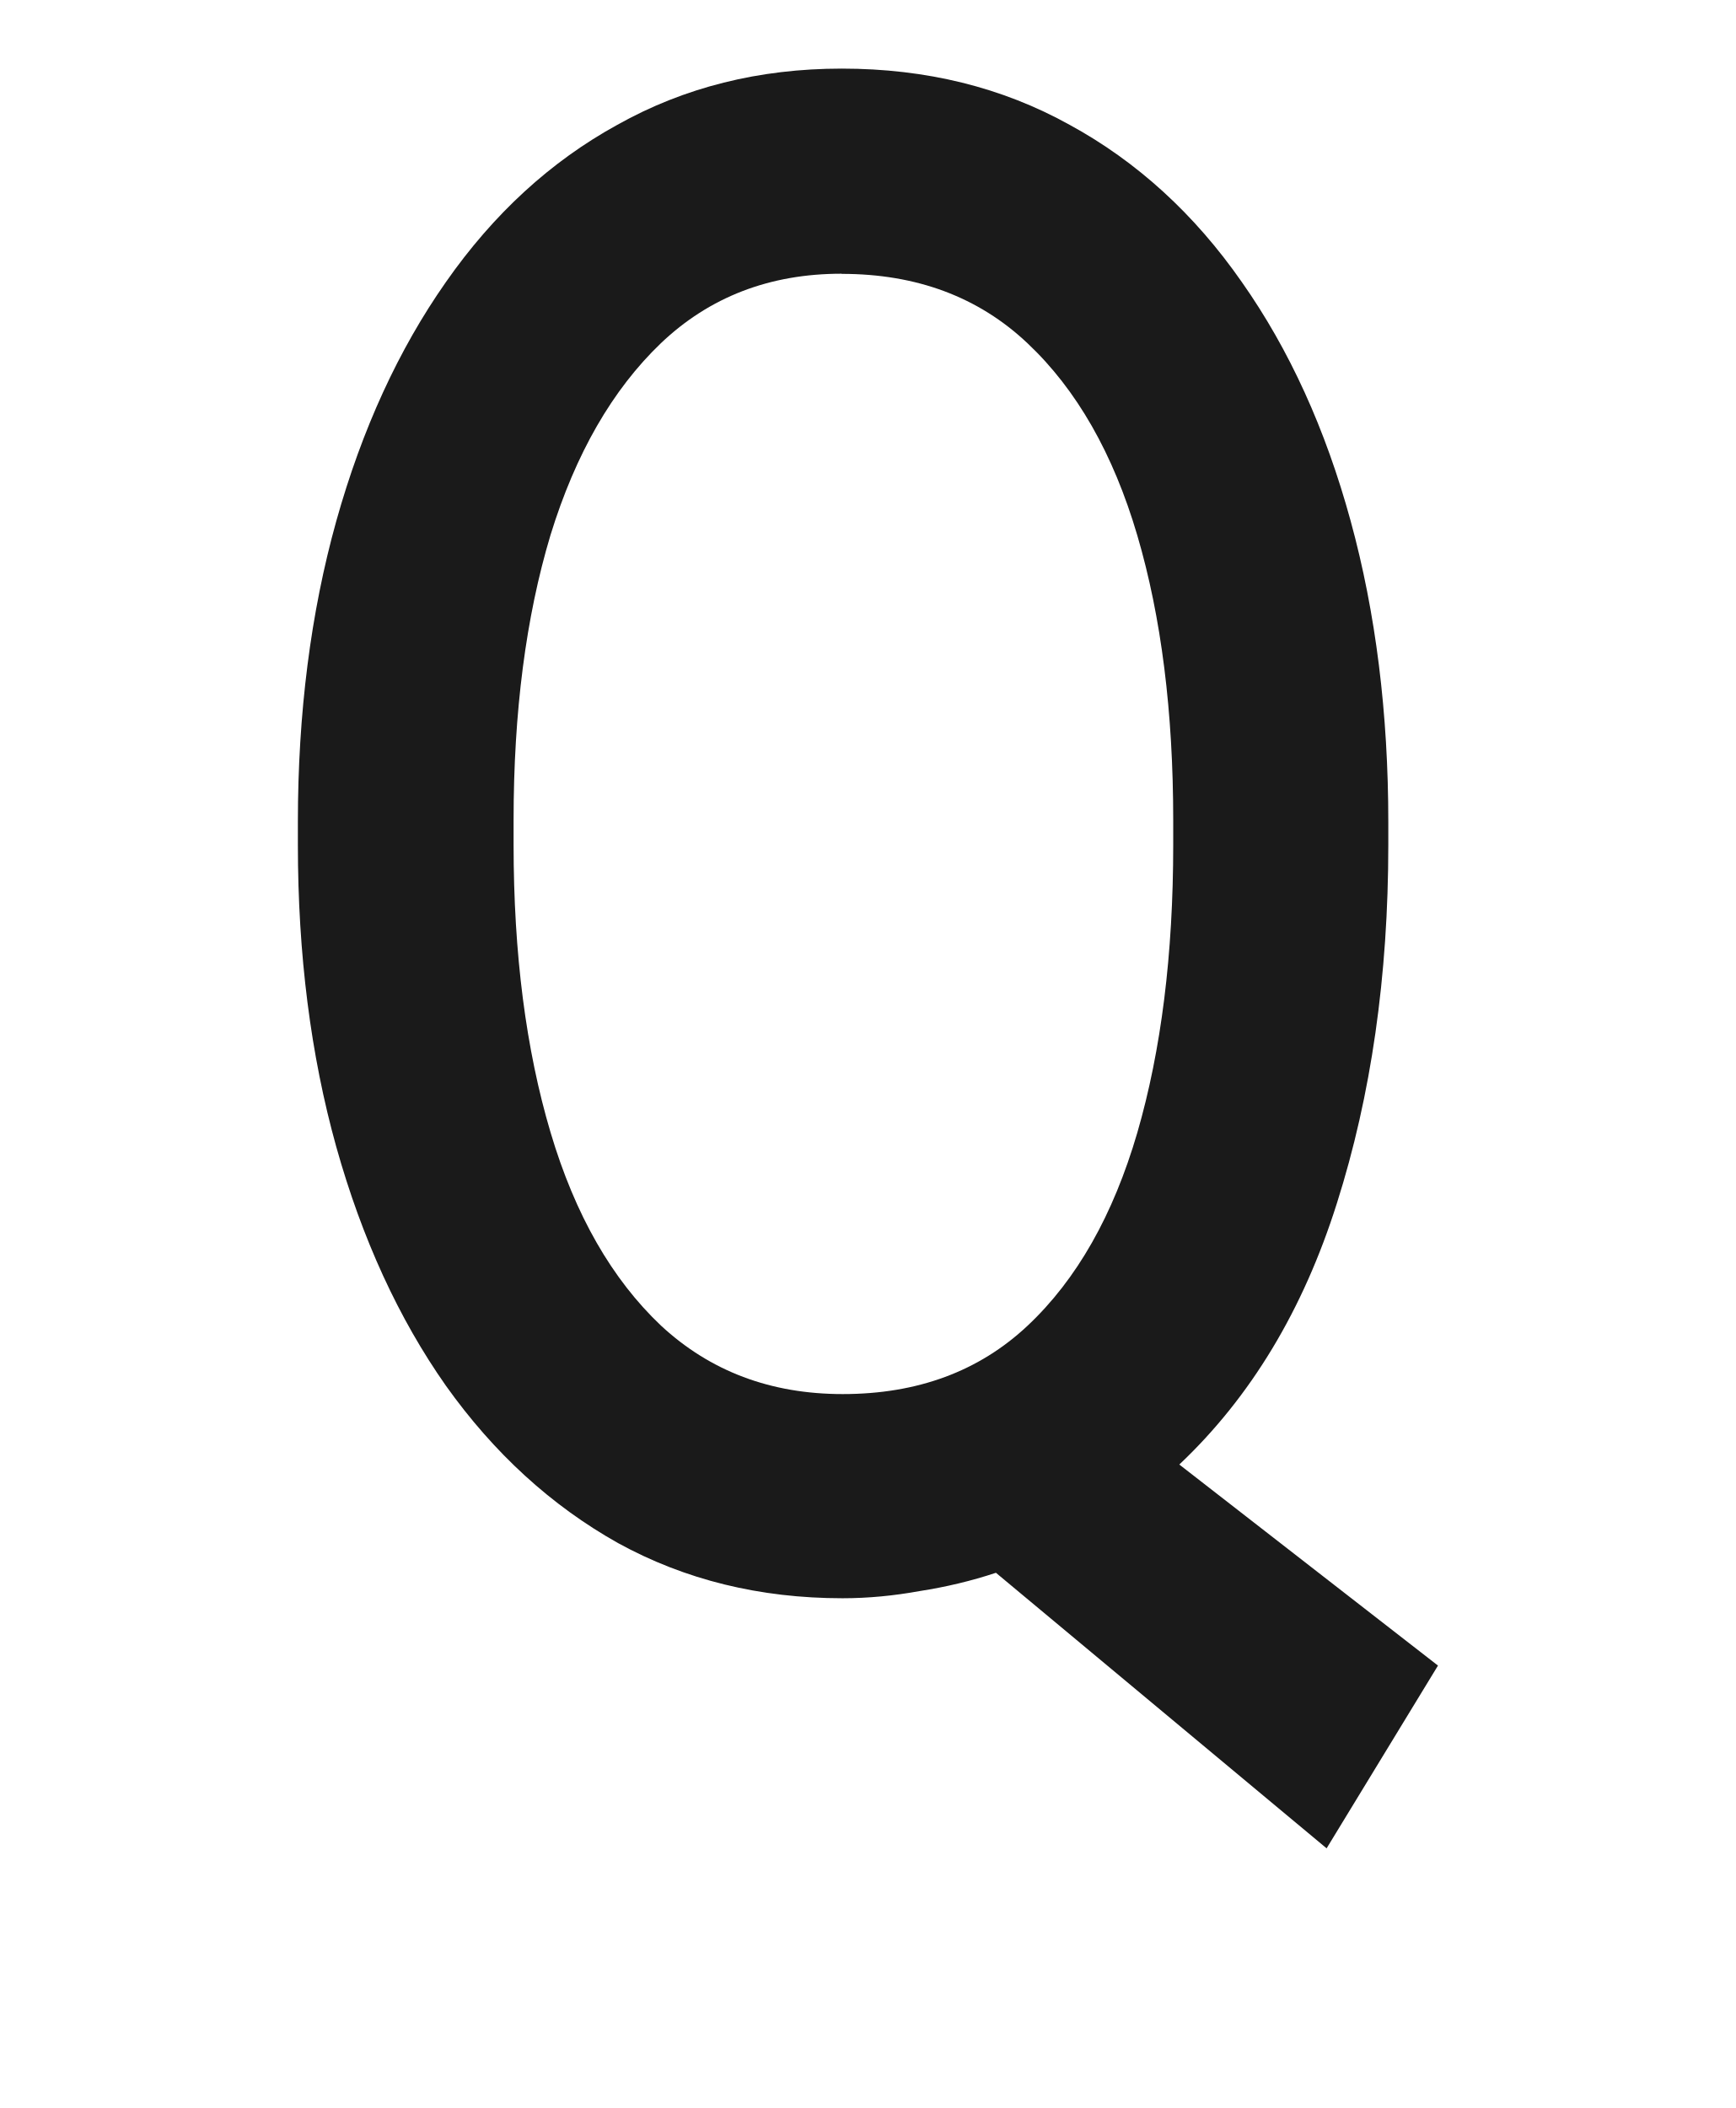
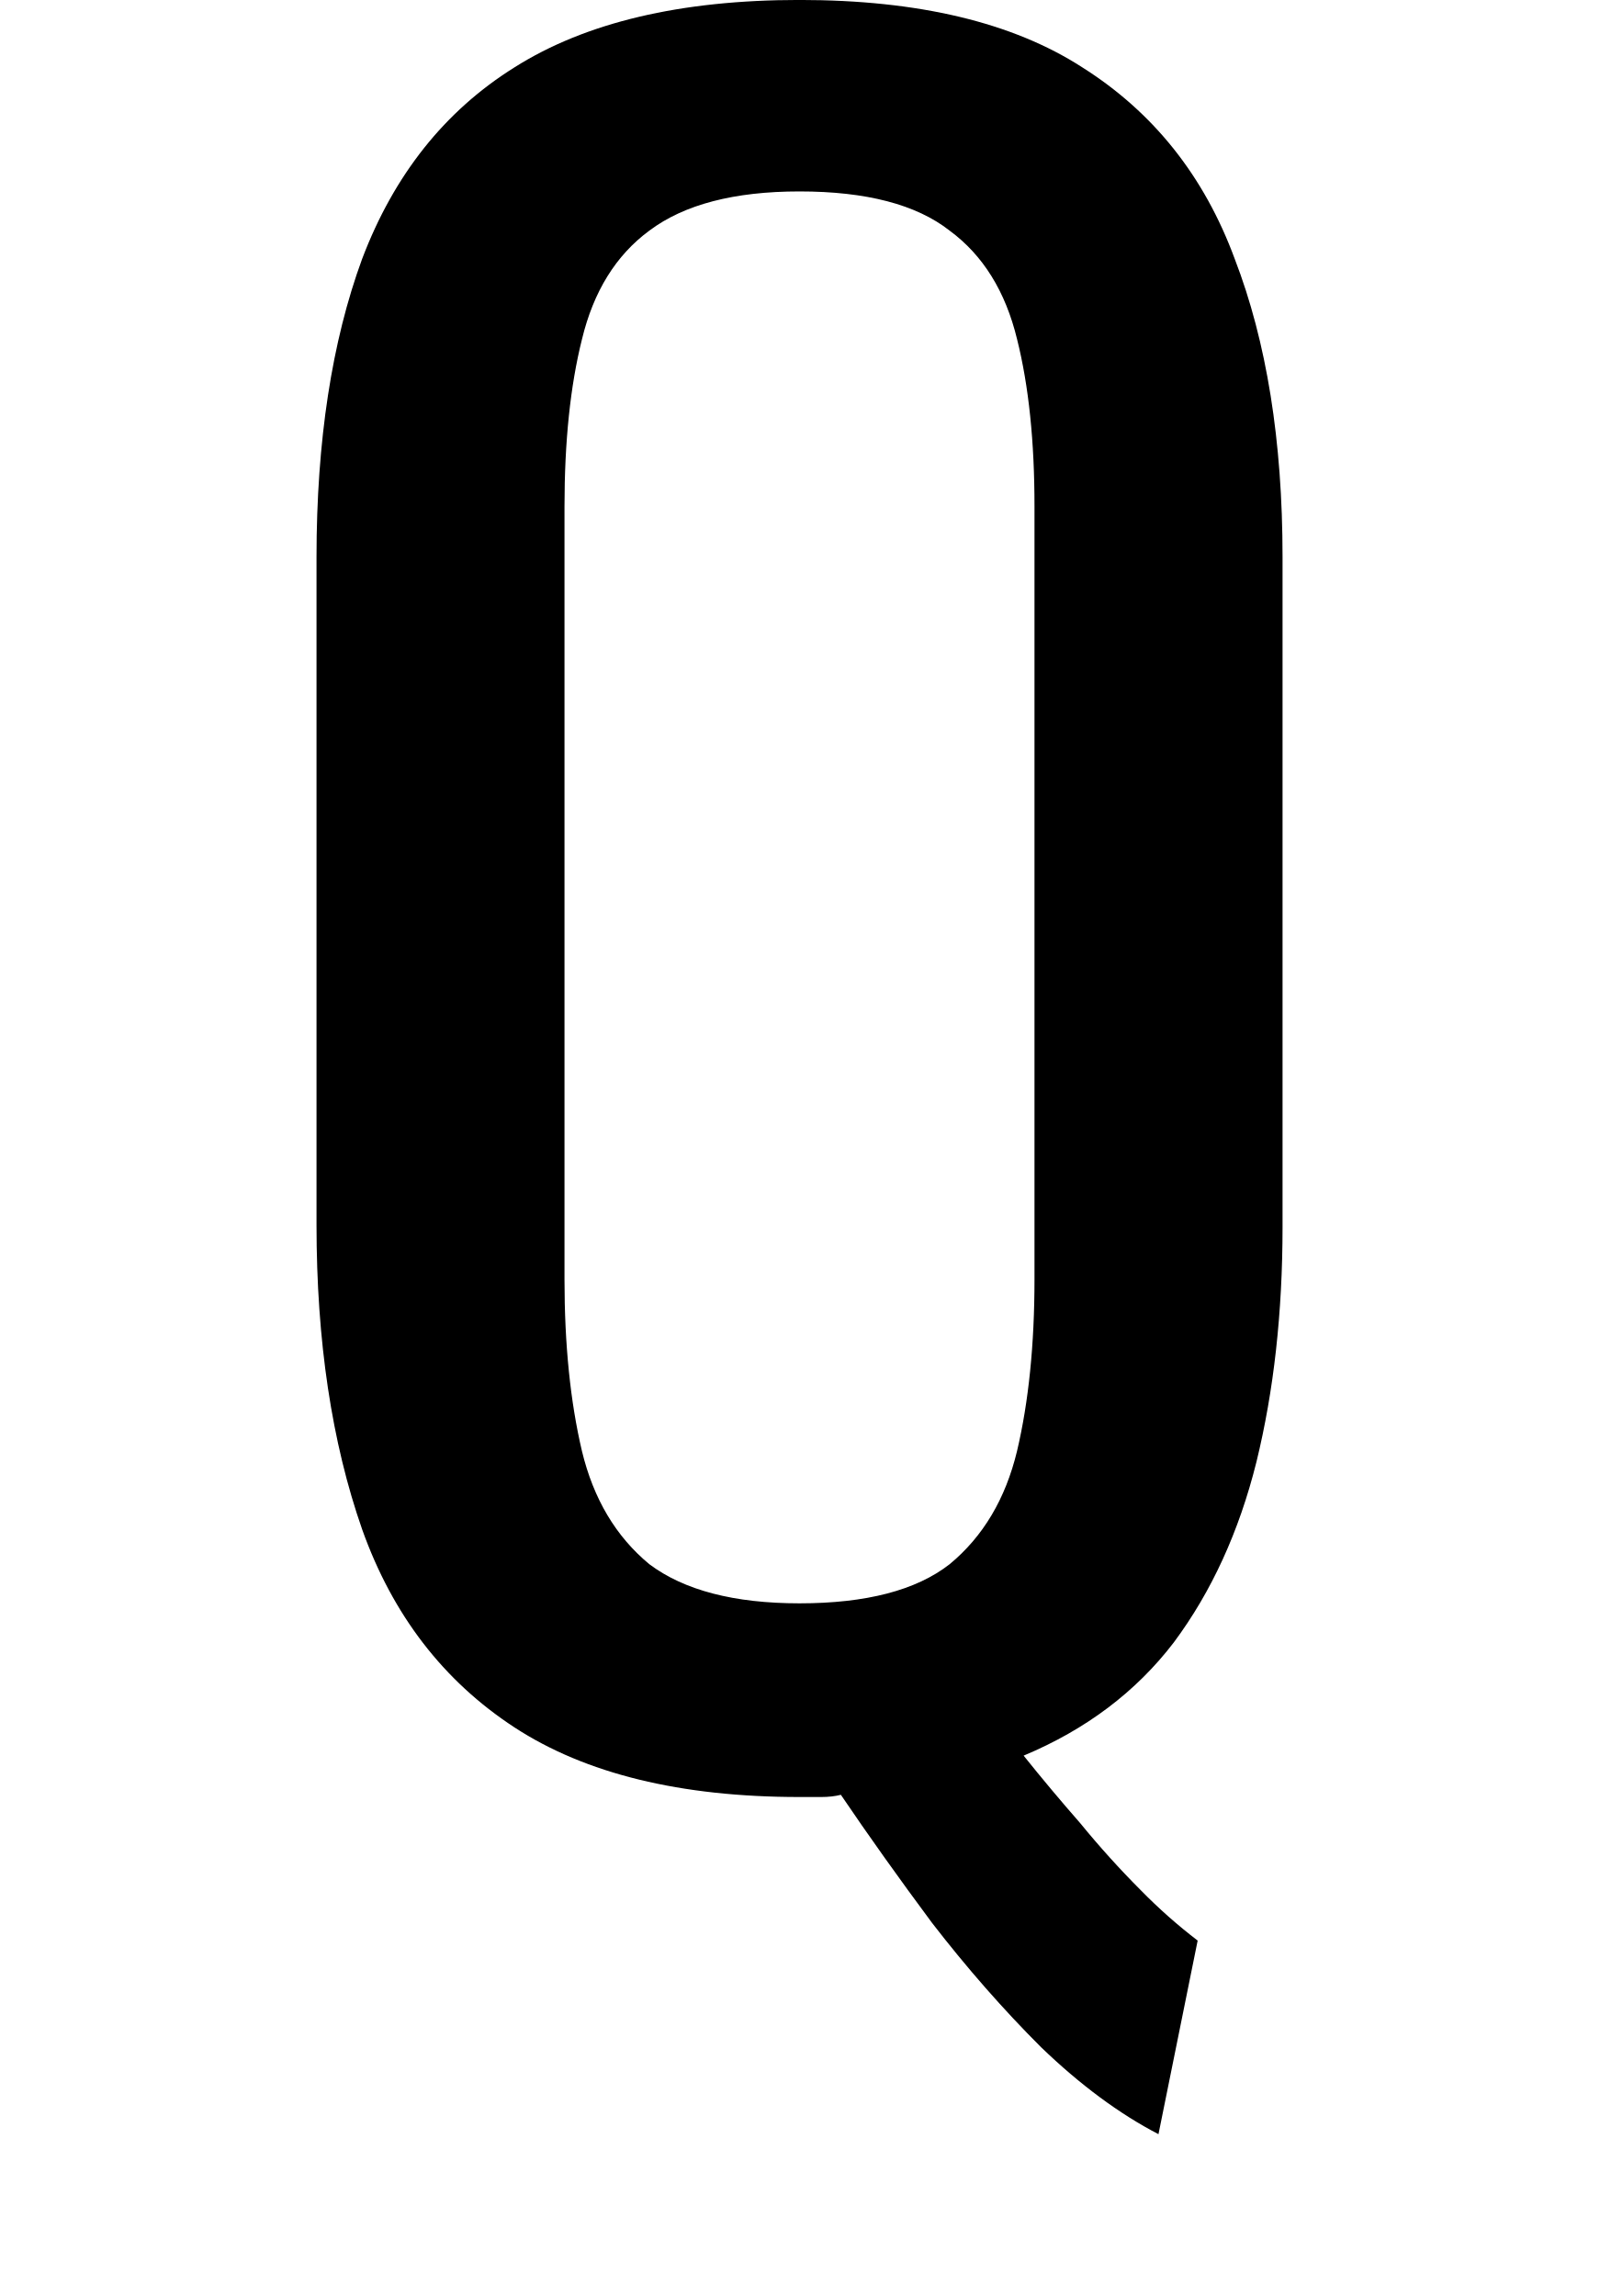
- <svg xmlns="http://www.w3.org/2000/svg" width="42" height="51" viewBox="0 0 11.113 13.494" version="1.1" id="svg1" xml:space="preserve">
-   <defs id="defs1" />
-   <g id="layer1">
-     <rect style="display:none;fill:#e77d00;fill-opacity:1;stroke:none;stroke-width:1.672;stroke-linecap:round;stroke-linejoin:round;paint-order:stroke markers fill" id="rect9" width="11.113" height="13.494" x="0" y="1.6666667e-07" rx="1.9073487e-07" ry="2.623" />
-     <path id="text5" style="font-style:normal;font-variant:normal;font-weight:500;font-stretch:normal;font-size:12.253px;font-family:'Roboto Slab';-inkscape-font-specification:'Roboto Slab, Medium';font-variant-ligatures:normal;font-variant-caps:normal;font-variant-numeric:normal;font-variant-east-asian:normal;display:none;fill:#1a1a1a;fill-opacity:1;stroke:none;stroke-width:1.023;stroke-linecap:round;stroke-linejoin:round;stroke-dasharray:none;stroke-opacity:1;paint-order:markers stroke fill" d="M 2.098,0.576 V 3.054 h 1.037 l 0.12,-1.216 h 1.607 V 8.891 L 3.99,9.087 V 10.094 h 3.126 V 9.087 L 6.244,8.891 V 1.838 H 7.851 l 0.12,1.216 h 1.042 V 0.576 Z" />
-     <path id="text21" style="font-size:12.258px;font-family:'Roboto Slab';-inkscape-font-specification:'Roboto Slab, Normal';font-variant-position:super;font-variant-caps:all-small-caps;display:none;fill:#1a1a1a;fill-opacity:1;stroke-width:1.628;stroke-linecap:round;stroke-linejoin:round;paint-order:stroke markers fill" d="m 8.937,0.455 c -0.343,0 -0.65,0.09 -0.922,0.269 C 7.744,0.9 7.439,1.222 7.1,1.689 L 5.322,4.251 H 4.472 V 1.641 L 5.393,1.461 V 0.534 H 2.012 V 1.461 L 2.964,1.641 V 8.147 L 2.012,8.327 V 9.249 H 5.393 V 8.327 L 4.472,8.147 V 5.585 h 1.065 l 1.927,2.64 0.018,0.024 -0.569,0.078 V 9.249 H 10.116 V 8.327 L 9.242,8.177 6.627,4.67 8.201,2.491 C 8.401,2.223 8.576,2.04 8.728,1.94 8.879,1.836 9.043,1.785 9.218,1.785 c 0.076,0 0.15,0.008 0.222,0.024 0.076,0.012 0.161,0.028 0.257,0.048 L 9.937,0.749 C 9.793,0.657 9.641,0.585 9.482,0.534 9.326,0.482 9.145,0.455 8.937,0.455 Z" transform="scale(0.9162598,1.091393)" />
-     <path id="text1-6" style="font-style:normal;font-variant:normal;font-weight:500;font-stretch:normal;font-size:12.253px;font-family:'Roboto Slab';-inkscape-font-specification:'Roboto Slab, Medium';font-variant-ligatures:normal;font-variant-caps:normal;font-variant-numeric:normal;font-variant-east-asian:normal;display:none;fill:#1a1a1a;fill-opacity:1;stroke:none;stroke-width:1.023;stroke-linecap:round;stroke-linejoin:round;stroke-dasharray:none;stroke-opacity:1;paint-order:markers stroke fill" d="M 2.655,0.576 V 1.589 L 3.461,1.772 3.319,4.451 c -0.018,0.823 -0.083,1.521 -0.192,2.091 -0.106,0.566 -0.241,1.033 -0.406,1.399 -0.165,0.366 -0.342,0.66 -0.532,0.882 h -0.642 l 0.137,3.607 h 1.24 V 10.091 H 8.183 v 2.34 H 9.434 L 9.565,8.823 H 8.556 V 1.785 L 9.423,1.589 V 0.576 Z m 2.183,1.274 h 2.336 V 8.823 H 3.741 C 3.924,8.505 4.083,8.135 4.218,7.712 4.357,7.285 4.469,6.802 4.553,6.262 4.637,5.717 4.689,5.114 4.711,4.451 Z" />
-     <path id="text4" style="font-style:normal;font-variant:normal;font-weight:500;font-stretch:normal;font-size:12.262px;font-family:'Roboto Slab';-inkscape-font-specification:'Roboto Slab, Medium';font-variant-ligatures:normal;font-variant-caps:normal;font-variant-numeric:normal;font-variant-east-asian:normal;display:none;fill:#1a1a1a;fill-opacity:1;stroke:none;stroke-width:1.023;stroke-linecap:round;stroke-linejoin:round;stroke-dasharray:none;stroke-opacity:1;paint-order:markers stroke fill" d="M 2.225,0.576 V 1.589 L 3.096,1.785 V 8.891 L 2.225,9.087 V 10.094 h 3.872 c 0.877,0 1.561,-0.231 2.051,-0.693 C 8.641,8.935 8.888,8.254 8.888,7.361 c 0,-0.37 -0.058,-0.71 -0.175,-1.02 C 8.599,6.028 8.433,5.762 8.213,5.544 7.994,5.326 7.723,5.176 7.402,5.093 7.771,4.927 8.06,4.674 8.268,4.334 8.477,3.99 8.581,3.603 8.581,3.171 8.581,2.308 8.328,1.661 7.824,1.23 7.323,0.794 6.625,0.576 5.729,0.576 H 3.096 Z M 4.479,1.851 h 1.25 c 0.483,0 0.848,0.115 1.097,0.346 0.249,0.227 0.373,0.578 0.373,1.053 0,0.423 -0.117,0.752 -0.351,0.987 -0.234,0.235 -0.555,0.353 -0.965,0.353 H 4.479 Z m 0,3.922 h 1.755 c 0.435,0 0.755,0.14 0.96,0.419 0.208,0.279 0.313,0.669 0.313,1.17 0,0.475 -0.122,0.839 -0.367,1.092 C 6.897,8.701 6.55,8.826 6.097,8.826 H 4.479 Z" />
-     <path id="text1-9" style="font-style:normal;font-variant:normal;font-weight:500;font-stretch:normal;font-size:12.253px;font-family:'Roboto Slab';-inkscape-font-specification:'Roboto Slab, Medium';font-variant-ligatures:normal;font-variant-caps:normal;font-variant-numeric:normal;font-variant-east-asian:normal;display:none;fill:#1a1a1a;fill-opacity:1;stroke:none;stroke-width:1.023;stroke-linecap:round;stroke-linejoin:round;stroke-dasharray:none;stroke-opacity:1;paint-order:markers stroke fill" d="M 4.901,0.576 2.257,8.989 1.676,9.087 V 10.094 H 4.216 V 9.087 L 3.639,8.963 4.073,7.466 H 7.045 L 7.468,8.963 6.897,9.087 V 10.094 H 9.436 V 9.087 L 8.855,8.989 6.244,0.576 Z M 5.548,2.426 h 0.033 l 0.071,0.255 1.037,3.523 H 4.435 L 5.471,2.694 Z" />
-     <path id="text1-8" style="font-style:normal;font-variant:normal;font-weight:500;font-stretch:normal;font-size:12.253px;font-family:'Roboto Slab';-inkscape-font-specification:'Roboto Slab, Medium';font-variant-ligatures:normal;font-variant-caps:normal;font-variant-numeric:normal;font-variant-east-asian:normal;display:none;fill:#1a1a1a;fill-opacity:1;stroke:none;stroke-width:1.023;stroke-linecap:round;stroke-linejoin:round;stroke-dasharray:none;stroke-opacity:1;paint-order:markers stroke fill" d="M 1.687,0.576 V 1.589 L 2.559,1.786 V 8.891 L 1.687,9.087 V 10.094 H 4.786 V 9.087 L 3.941,8.891 V 7.304 l 1.181,-1.471 1.923,3.163 v 0.007 L 6.338,9.087 V 10.094 H 9.425 V 9.087 L 8.663,8.924 6.02,4.715 8.389,1.766 9.141,1.589 V 0.576 H 6.162 V 1.589 l 0.707,0.085 -0.017,0.026 -2.912,3.688 V 1.786 L 4.786,1.589 V 0.576 Z" />
-     <path d="m 5.389,0.439 c -0.53,0 -1.009,0.12 -1.437,0.36 C 3.524,1.034 3.159,1.37 2.855,1.805 2.552,2.237 2.318,2.746 2.153,3.335 1.989,3.923 1.907,4.566 1.907,5.263 v 0.144 c 0,0.702 0.082,1.347 0.246,1.935 0.165,0.588 0.399,1.098 0.702,1.529 0.307,0.431 0.674,0.767 1.102,1.007 0.428,0.235 0.907,0.353 1.437,0.353 0.165,0 0.329,-0.016 0.494,-0.046 0.168,-0.026 0.331,-0.065 0.488,-0.117 L 8.493,11.832 9.206,10.662 7.55,9.375 C 8.007,8.943 8.343,8.386 8.559,7.702 8.778,7.013 8.888,6.248 8.888,5.407 V 5.263 c 0,-0.697 -0.08,-1.34 -0.241,-1.928 C 8.486,2.746 8.254,2.237 7.95,1.805 7.647,1.37 7.279,1.034 6.848,0.799 6.416,0.559 5.93,0.439 5.389,0.439 Z m 0,1.314 c 0.479,0 0.876,0.148 1.19,0.445 0.314,0.296 0.548,0.706 0.702,1.229 0.154,0.523 0.23,1.131 0.23,1.824 v 0.157 c 0,0.702 -0.077,1.316 -0.23,1.843 -0.154,0.527 -0.387,0.939 -0.702,1.235 -0.311,0.292 -0.705,0.438 -1.184,0.438 -0.461,0 -0.848,-0.146 -1.163,-0.438 C 3.918,8.189 3.682,7.778 3.525,7.25 3.367,6.719 3.288,6.104 3.288,5.407 V 5.25 c 0,-0.693 0.079,-1.301 0.236,-1.824 0.161,-0.523 0.397,-0.932 0.707,-1.229 0.311,-0.296 0.696,-0.445 1.157,-0.445 z" style="font-weight:500;font-size:12.253px;font-family:'Roboto Slab';-inkscape-font-specification:'Roboto Slab, Medium';display:inline;fill:#1a1a1a;stroke-width:1.023;stroke-linecap:round;stroke-linejoin:round;paint-order:markers stroke fill" id="path2" />
-     <path id="text1-7" style="font-style:normal;font-variant:normal;font-weight:500;font-stretch:normal;font-size:12.253px;font-family:'Roboto Slab';-inkscape-font-specification:'Roboto Slab, Medium';font-variant-ligatures:normal;font-variant-caps:normal;font-variant-numeric:normal;font-variant-east-asian:normal;display:none;fill:#1a1a1a;fill-opacity:1;stroke:none;stroke-width:1.023;stroke-linecap:round;stroke-linejoin:round;stroke-dasharray:none;stroke-opacity:1;paint-order:markers stroke fill" d="M 5.246,0.576 V 1.596 l 1.07,0.19 v 5.517 c 0,0.34 -0.048,0.632 -0.143,0.876 C 6.078,8.423 5.941,8.61 5.762,8.741 5.583,8.872 5.367,8.937 5.115,8.937 4.734,8.937 4.437,8.804 4.221,8.538 4.005,8.268 3.887,7.817 3.865,7.185 H 2.554 L 2.543,7.224 c 0.022,0.676 0.148,1.238 0.378,1.687 0.234,0.445 0.547,0.776 0.938,0.994 0.395,0.218 0.847,0.327 1.355,0.327 0.537,0 0.989,-0.119 1.354,-0.359 C 6.938,9.632 7.217,9.292 7.408,8.852 7.598,8.412 7.692,7.896 7.692,7.303 V 1.786 L 8.57,1.589 V 0.576 Z" />
-     <path id="path8" style="font-style:normal;font-variant:normal;font-weight:500;font-stretch:normal;font-size:12.262px;font-family:'Roboto Slab';-inkscape-font-specification:'Roboto Slab, Medium';font-variant-ligatures:normal;font-variant-caps:normal;font-variant-numeric:normal;font-variant-east-asian:normal;display:none;fill:#1a1a1a;fill-opacity:1;stroke:none;stroke-width:1.023;stroke-linecap:round;stroke-linejoin:round;stroke-dasharray:none;stroke-opacity:1;paint-order:markers stroke fill" d="m 7.76,0.439 c -0.812,0 -1.453,0.327 -1.925,0.98 -0.472,0.654 -0.707,1.599 -0.707,2.837 v 2.164 c 0,1.238 0.236,2.183 0.707,2.837 0.475,0.649 1.12,0.974 1.936,0.974 0.808,0 1.448,-0.325 1.919,-0.974 0.472,-0.649 0.707,-1.595 0.707,-2.837 v -2.164 c 0,-1.238 -0.237,-2.183 -0.713,-2.837 C 9.209,0.766 8.568,0.439 7.76,0.439 Z m -4.347,0.137 -2.698,0.628 v 0.967 L 2.037,2.158 V 8.891 L 0.737,9.087 V 10.094 H 4.713 V 9.087 l -1.3,-0.196 z m 4.347,1.137 c 0.406,0 0.717,0.19 0.932,0.569 0.216,0.379 0.323,0.961 0.323,1.745 v 2.608 c 0,0.793 -0.106,1.379 -0.318,1.759 -0.212,0.379 -0.521,0.569 -0.927,0.569 -0.413,0 -0.727,-0.19 -0.943,-0.569 -0.216,-0.379 -0.323,-0.965 -0.323,-1.759 V 4.027 c 0,-0.789 0.106,-1.37 0.318,-1.745 0.216,-0.379 0.528,-0.569 0.938,-0.569 z" />
-     <path id="text8" style="font-style:normal;font-variant:normal;font-weight:500;font-stretch:normal;font-size:12.262px;font-family:'Roboto Slab';-inkscape-font-specification:'Roboto Slab, Medium';font-variant-ligatures:normal;font-variant-caps:normal;font-variant-numeric:normal;font-variant-east-asian:normal;display:none;fill:#1a1a1a;fill-opacity:1;stroke:none;stroke-width:1.023;stroke-linecap:round;stroke-linejoin:round;stroke-dasharray:none;stroke-opacity:1;paint-order:markers stroke fill" d="m 5.491,0.439 c -0.49,0 -0.932,0.148 -1.327,0.444 C 3.772,1.175 3.463,1.578 3.236,2.093 3.01,2.603 2.896,3.185 2.896,3.838 c 0,0.684 0.099,1.272 0.296,1.765 0.201,0.488 0.482,0.863 0.844,1.124 0.366,0.257 0.794,0.386 1.284,0.386 0.314,0 0.599,-0.074 0.855,-0.222 C 6.432,6.743 6.642,6.527 6.807,6.244 l 0.017,0.098 C 6.816,7.248 6.671,7.913 6.39,8.335 6.108,8.754 5.723,8.963 5.233,8.963 c -0.26,0 -0.508,-0.026 -0.746,-0.079 C 4.249,8.828 4.017,8.743 3.79,8.63 L 3.615,9.839 c 0.241,0.131 0.508,0.229 0.801,0.294 0.292,0.065 0.577,0.098 0.855,0.098 0.585,0 1.097,-0.155 1.536,-0.464 C 7.249,9.453 7.595,8.991 7.843,8.381 8.092,7.767 8.216,7.015 8.216,6.126 V 4.204 C 8.216,3.394 8.103,2.709 7.876,2.152 7.649,1.589 7.332,1.165 6.922,0.877 6.516,0.585 6.039,0.439 5.491,0.439 Z m 0.017,1.275 c 0.42,0 0.746,0.196 0.976,0.588 0.234,0.388 0.351,0.961 0.351,1.719 V 5.035 C 6.717,5.287 6.547,5.492 6.324,5.649 6.101,5.802 5.834,5.877 5.523,5.877 5.256,5.877 5.03,5.795 4.843,5.629 4.657,5.459 4.516,5.222 4.421,4.917 4.326,4.607 4.278,4.248 4.278,3.838 c 0,-0.405 0.053,-0.767 0.159,-1.085 C 4.547,2.431 4.693,2.178 4.876,1.995 5.063,1.808 5.273,1.714 5.507,1.714 Z" />
-     <path id="text9" style="font-style:normal;font-variant:normal;font-weight:500;font-stretch:normal;font-size:12.262px;font-family:'Roboto Slab';-inkscape-font-specification:'Roboto Slab, Medium';font-variant-ligatures:normal;font-variant-caps:normal;font-variant-numeric:normal;font-variant-east-asian:normal;display:none;fill:#1a1a1a;fill-opacity:1;stroke:none;stroke-width:1.023;stroke-linecap:round;stroke-linejoin:round;stroke-dasharray:none;stroke-opacity:1;paint-order:markers stroke fill" d="m 5.554,0.439 c -0.49,0 -0.922,0.105 -1.294,0.314 C 3.89,0.958 3.603,1.256 3.398,1.648 3.193,2.04 3.091,2.52 3.091,3.086 c 0,0.484 0.108,0.911 0.323,1.281 0.216,0.366 0.515,0.647 0.899,0.843 C 3.875,5.416 3.528,5.718 3.272,6.119 3.016,6.516 2.888,6.978 2.888,7.505 c 0,0.584 0.111,1.081 0.334,1.49 0.227,0.405 0.541,0.713 0.944,0.922 0.402,0.209 0.868,0.314 1.398,0.314 0.526,0 0.989,-0.105 1.388,-0.314 C 7.354,9.708 7.667,9.401 7.89,8.996 8.113,8.586 8.224,8.089 8.224,7.505 8.224,6.982 8.095,6.52 7.835,6.119 7.579,5.718 7.232,5.416 6.793,5.211 7.173,5.015 7.475,4.734 7.698,4.368 7.921,3.997 8.033,3.57 8.033,3.086 8.033,2.52 7.926,2.04 7.714,1.648 7.506,1.256 7.215,0.958 6.842,0.753 6.473,0.544 6.044,0.439 5.554,0.439 Z m 0,1.275 c 0.219,0 0.409,0.061 0.57,0.183 0.165,0.122 0.293,0.29 0.384,0.503 0.095,0.214 0.143,0.462 0.143,0.745 0,0.288 -0.046,0.538 -0.137,0.752 C 6.422,4.111 6.296,4.276 6.135,4.394 5.974,4.507 5.784,4.564 5.565,4.564 5.228,4.564 4.961,4.435 4.764,4.178 4.57,3.921 4.473,3.577 4.473,3.145 4.473,2.71 4.57,2.363 4.764,2.106 4.961,1.845 5.225,1.714 5.554,1.714 Z m 0,4.131 c 0.252,0 0.475,0.066 0.669,0.196 0.197,0.131 0.351,0.316 0.461,0.556 0.11,0.235 0.164,0.51 0.164,0.824 0,0.314 -0.053,0.586 -0.159,0.817 C 6.583,8.469 6.433,8.647 6.239,8.773 6.045,8.9 5.82,8.963 5.565,8.963 5.173,8.963 4.859,8.826 4.621,8.551 4.387,8.277 4.27,7.9 4.27,7.421 c 0,-0.314 0.055,-0.588 0.165,-0.824 C 4.545,6.357 4.694,6.172 4.884,6.041 5.078,5.911 5.301,5.845 5.554,5.845 Z" />
-     <path id="text10" style="font-style:normal;font-variant:normal;font-weight:500;font-stretch:normal;font-size:12.262px;font-family:'Roboto Slab';-inkscape-font-specification:'Roboto Slab, Medium';font-variant-ligatures:normal;font-variant-caps:normal;font-variant-numeric:normal;font-variant-east-asian:normal;display:none;fill:#1a1a1a;fill-opacity:1;stroke:none;stroke-width:1.023;stroke-linecap:round;stroke-linejoin:round;stroke-dasharray:none;stroke-opacity:1;paint-order:markers stroke fill" d="M 2.787,0.576 V 2.858 H 3.889 L 3.96,1.851 H 6.993 C 6.5,2.544 6.077,3.267 5.726,4.021 5.379,4.77 5.095,5.564 4.876,6.4 4.657,7.237 4.501,8.137 4.41,9.1 L 4.328,10.094 H 5.71 L 5.792,9.1 C 5.865,8.359 5.955,7.683 6.061,7.073 6.167,6.459 6.31,5.875 6.489,5.321 6.672,4.764 6.911,4.206 7.207,3.648 7.503,3.086 7.876,2.487 8.326,1.851 V 0.576 Z" />
-     <path id="text11" style="font-style:normal;font-variant:normal;font-weight:500;font-stretch:normal;font-size:12.262px;font-family:'Roboto Slab';-inkscape-font-specification:'Roboto Slab, Medium';font-variant-ligatures:normal;font-variant-caps:normal;font-variant-numeric:normal;font-variant-east-asian:normal;display:none;fill:#1a1a1a;fill-opacity:1;stroke:none;stroke-width:1.023;stroke-linecap:round;stroke-linejoin:round;stroke-dasharray:none;stroke-opacity:1;paint-order:markers stroke fill" d="m 5.965,0.439 c -0.607,0 -1.144,0.172 -1.612,0.516 C 3.888,1.3 3.523,1.801 3.256,2.459 2.992,3.113 2.861,3.912 2.861,4.858 V 6.361 c 0,0.815 0.119,1.512 0.357,2.092 0.238,0.575 0.567,1.015 0.987,1.32 0.42,0.305 0.901,0.458 1.442,0.458 0.519,0 0.975,-0.142 1.366,-0.425 0.391,-0.288 0.694,-0.682 0.91,-1.183 0.219,-0.501 0.329,-1.074 0.329,-1.719 0,-0.61 -0.093,-1.155 -0.28,-1.634 C 7.786,4.79 7.519,4.415 7.172,4.145 6.824,3.871 6.413,3.733 5.938,3.733 c -0.34,0 -0.653,0.066 -0.938,0.196 C 4.718,4.061 4.482,4.237 4.292,4.459 L 4.27,4.426 C 4.285,3.533 4.441,2.862 4.737,2.413 5.033,1.96 5.451,1.734 5.992,1.734 c 0.241,0 0.466,0.03 0.674,0.091 0.208,0.057 0.406,0.131 0.592,0.222 L 7.511,0.838 C 7.288,0.712 7.047,0.613 6.788,0.543 6.528,0.474 6.254,0.439 5.965,0.439 Z M 5.543,4.976 c 0.42,0 0.746,0.179 0.976,0.536 0.234,0.357 0.351,0.817 0.351,1.379 0,0.388 -0.051,0.739 -0.153,1.053 C 6.618,8.257 6.476,8.506 6.294,8.689 6.111,8.872 5.89,8.963 5.63,8.963 5.221,8.963 4.885,8.745 4.621,8.309 4.362,7.874 4.232,7.25 4.232,6.44 V 5.753 C 4.316,5.592 4.422,5.455 4.55,5.342 4.678,5.224 4.826,5.134 4.994,5.073 5.162,5.008 5.345,4.976 5.543,4.976 Z" />
-     <path id="text12" style="font-style:normal;font-variant:normal;font-weight:500;font-stretch:normal;font-size:12.262px;font-family:'Roboto Slab';-inkscape-font-specification:'Roboto Slab, Medium';font-variant-ligatures:normal;font-variant-caps:normal;font-variant-numeric:normal;font-variant-east-asian:normal;display:none;fill:#1a1a1a;fill-opacity:1;stroke:none;stroke-width:1.023;stroke-linecap:round;stroke-linejoin:round;stroke-dasharray:none;stroke-opacity:1;paint-order:markers stroke fill" d="M 3.569,0.577 3.108,5.845 4.309,5.956 C 4.386,5.69 4.512,5.485 4.687,5.342 4.863,5.198 5.126,5.126 5.477,5.126 c 0.409,0 0.722,0.179 0.938,0.536 0.219,0.357 0.329,0.824 0.329,1.399 0,0.575 -0.106,1.037 -0.318,1.386 C 6.217,8.791 5.908,8.963 5.499,8.963 5.144,8.963 4.856,8.835 4.633,8.578 4.413,8.316 4.303,7.954 4.303,7.492 l -1.3,0.052 -0.011,0.039 c -0.011,0.558 0.093,1.035 0.312,1.431 0.223,0.397 0.527,0.7 0.911,0.909 0.384,0.205 0.811,0.307 1.283,0.307 0.567,0 1.044,-0.135 1.431,-0.405 C 7.321,9.552 7.618,9.177 7.819,8.702 8.02,8.222 8.12,7.671 8.12,7.048 8.12,6.381 8.025,5.808 7.835,5.329 7.649,4.849 7.376,4.481 7.018,4.224 6.66,3.967 6.229,3.843 5.724,3.851 5.552,3.856 5.391,3.88 5.241,3.923 5.092,3.967 4.952,4.026 4.824,4.1 4.696,4.17 4.582,4.25 4.479,4.342 L 4.72,1.943 h 2.249 l 0.126,0.68 H 8.005 V 0.577 Z" />
-     <path id="text13" style="font-style:normal;font-variant:normal;font-weight:500;font-stretch:normal;font-size:12.262px;font-family:'Roboto Slab';-inkscape-font-specification:'Roboto Slab, Medium';font-variant-ligatures:normal;font-variant-caps:normal;font-variant-numeric:normal;font-variant-east-asian:normal;display:none;fill:#1a1a1a;fill-opacity:1;stroke:none;stroke-width:1.023;stroke-linecap:round;stroke-linejoin:round;stroke-dasharray:none;stroke-opacity:1;paint-order:markers stroke fill" d="M 6.058,0.576 2.652,7.008 2.702,7.852 H 6.097 V 8.891 L 5.224,9.087 V 10.094 H 8.339 V 9.087 L 7.473,8.891 V 7.852 H 8.46 V 6.694 H 7.473 V 0.576 Z m 0.006,2.229 0.033,0.013 V 6.694 H 4.007 L 5.943,3.112 Z" />
-     <path id="text14" style="font-style:normal;font-variant:normal;font-weight:500;font-stretch:normal;font-size:12.262px;font-family:'Roboto Slab';-inkscape-font-specification:'Roboto Slab, Medium';font-variant-ligatures:normal;font-variant-caps:normal;font-variant-numeric:normal;font-variant-east-asian:normal;display:none;fill:#1a1a1a;fill-opacity:1;stroke:none;stroke-width:1.023;stroke-linecap:round;stroke-linejoin:round;stroke-dasharray:none;stroke-opacity:1;paint-order:markers stroke fill" d="m 5.516,0.439 c -0.501,0 -0.945,0.113 -1.333,0.34 C 3.796,1.006 3.494,1.317 3.278,1.714 3.066,2.106 2.965,2.548 2.976,3.04 l 0.011,0.039 h 1.338 c 0,-0.275 0.049,-0.514 0.148,-0.719 0.102,-0.205 0.243,-0.364 0.422,-0.477 0.183,-0.113 0.393,-0.17 0.631,-0.17 0.388,0 0.682,0.128 0.883,0.386 0.201,0.253 0.301,0.612 0.301,1.078 0,0.296 -0.042,0.554 -0.126,0.772 -0.08,0.214 -0.21,0.379 -0.389,0.497 -0.175,0.113 -0.404,0.17 -0.686,0.17 H 4.589 V 5.871 h 0.9 c 0.457,0 0.795,0.131 1.014,0.392 0.219,0.257 0.329,0.638 0.329,1.144 0,0.501 -0.117,0.887 -0.351,1.157 -0.23,0.266 -0.549,0.399 -0.954,0.399 -0.263,0 -0.492,-0.061 -0.686,-0.183 C 4.651,8.654 4.503,8.481 4.397,8.263 4.295,8.046 4.244,7.795 4.244,7.512 H 2.911 l -0.011,0.039 C 2.888,8.113 2.997,8.595 3.223,8.996 3.454,9.392 3.77,9.697 4.172,9.911 4.574,10.124 5.026,10.231 5.527,10.231 c 0.523,0 0.985,-0.111 1.388,-0.333 0.406,-0.227 0.724,-0.549 0.954,-0.967 0.23,-0.423 0.346,-0.922 0.346,-1.497 0,-0.51 -0.11,-0.961 -0.329,-1.353 -0.216,-0.392 -0.552,-0.682 -1.009,-0.869 0.406,-0.218 0.709,-0.512 0.91,-0.883 0.205,-0.37 0.307,-0.767 0.307,-1.19 0,-0.863 -0.234,-1.527 -0.702,-1.994 C 6.923,0.674 6.298,0.439 5.516,0.439 Z" />
-     <path id="text15" style="font-style:normal;font-variant:normal;font-weight:500;font-stretch:normal;font-size:12.262px;font-family:'Roboto Slab';-inkscape-font-specification:'Roboto Slab, Medium';font-variant-ligatures:normal;font-variant-caps:normal;font-variant-numeric:normal;font-variant-east-asian:normal;display:none;fill:#1a1a1a;fill-opacity:1;stroke:none;stroke-width:1.023;stroke-linecap:round;stroke-linejoin:round;stroke-dasharray:none;stroke-opacity:1;paint-order:markers stroke fill" d="m 5.485,0.439 c -0.552,0 -1.029,0.133 -1.431,0.398 C 3.655,1.099 3.35,1.457 3.138,1.91 2.926,2.359 2.825,2.864 2.836,3.426 l 0.011,0.039 h 1.338 c 0,-0.549 0.11,-0.976 0.329,-1.281 C 4.734,1.875 5.048,1.72 5.458,1.72 c 0.388,0 0.684,0.144 0.888,0.431 0.205,0.288 0.307,0.638 0.307,1.052 0,0.231 -0.033,0.46 -0.099,0.687 C 6.489,4.117 6.375,4.367 6.214,4.642 6.057,4.912 5.836,5.239 5.551,5.623 L 2.952,9.002 V 10.094 H 8.277 V 7.839 H 7.175 L 7.092,8.826 H 4.701 L 4.69,8.793 6.472,6.499 C 6.823,6.05 7.114,5.642 7.345,5.276 7.579,4.91 7.752,4.557 7.866,4.217 7.983,3.877 8.041,3.527 8.041,3.165 8.041,2.629 7.936,2.156 7.728,1.746 7.523,1.337 7.231,1.016 6.851,0.785 6.47,0.554 6.015,0.439 5.485,0.439 Z" />
+ <svg xmlns="http://www.w3.org/2000/svg" xml:space="preserve" width="33.123" height="47.558" viewBox="0 0 8.764 12.583">
+   <g style="display:inline">
+     <path d="M-235.398-19.218q-2.35 0-3.754.888-1.375.86-2.006 2.522-.6 1.635-.601 3.926v8.797q0 2.293.601 4.012.602 1.69 2.006 2.608 1.405.917 3.754.917h.287q.143 0 .258-.029.544.803 1.203 1.69.688.89 1.433 1.634.774.745 1.547 1.146l.516-2.55a7 7 0 0 1-.745-.659 12 12 0 0 1-.802-.888 26 26 0 0 1-.745-.889q1.231-.515 1.977-1.49.746-1.002 1.089-2.378.344-1.404.344-3.095v-8.826q0-2.292-.63-3.926-.602-1.634-2.007-2.522-1.375-.888-3.725-.888m0 2.522q1.319 0 1.977.516.66.486.889 1.432.23.918.229 2.207v10.173q0 1.29-.23 2.264-.228.945-.888 1.49-.66.515-1.977.515-1.29 0-1.977-.515-.66-.545-.888-1.49-.23-.975-.23-2.264v-10.173q0-1.29.23-2.207.228-.946.888-1.432.687-.516 1.977-.516" style="font-size:380px;font-family:Oswald,sans-serif;dominant-baseline:central;display:inline;fill:#000;fill-opacity:1;stroke-width:6.23807e-06" transform="translate(102.328 7.996)scale(.41609)" />
  </g>
</svg>
